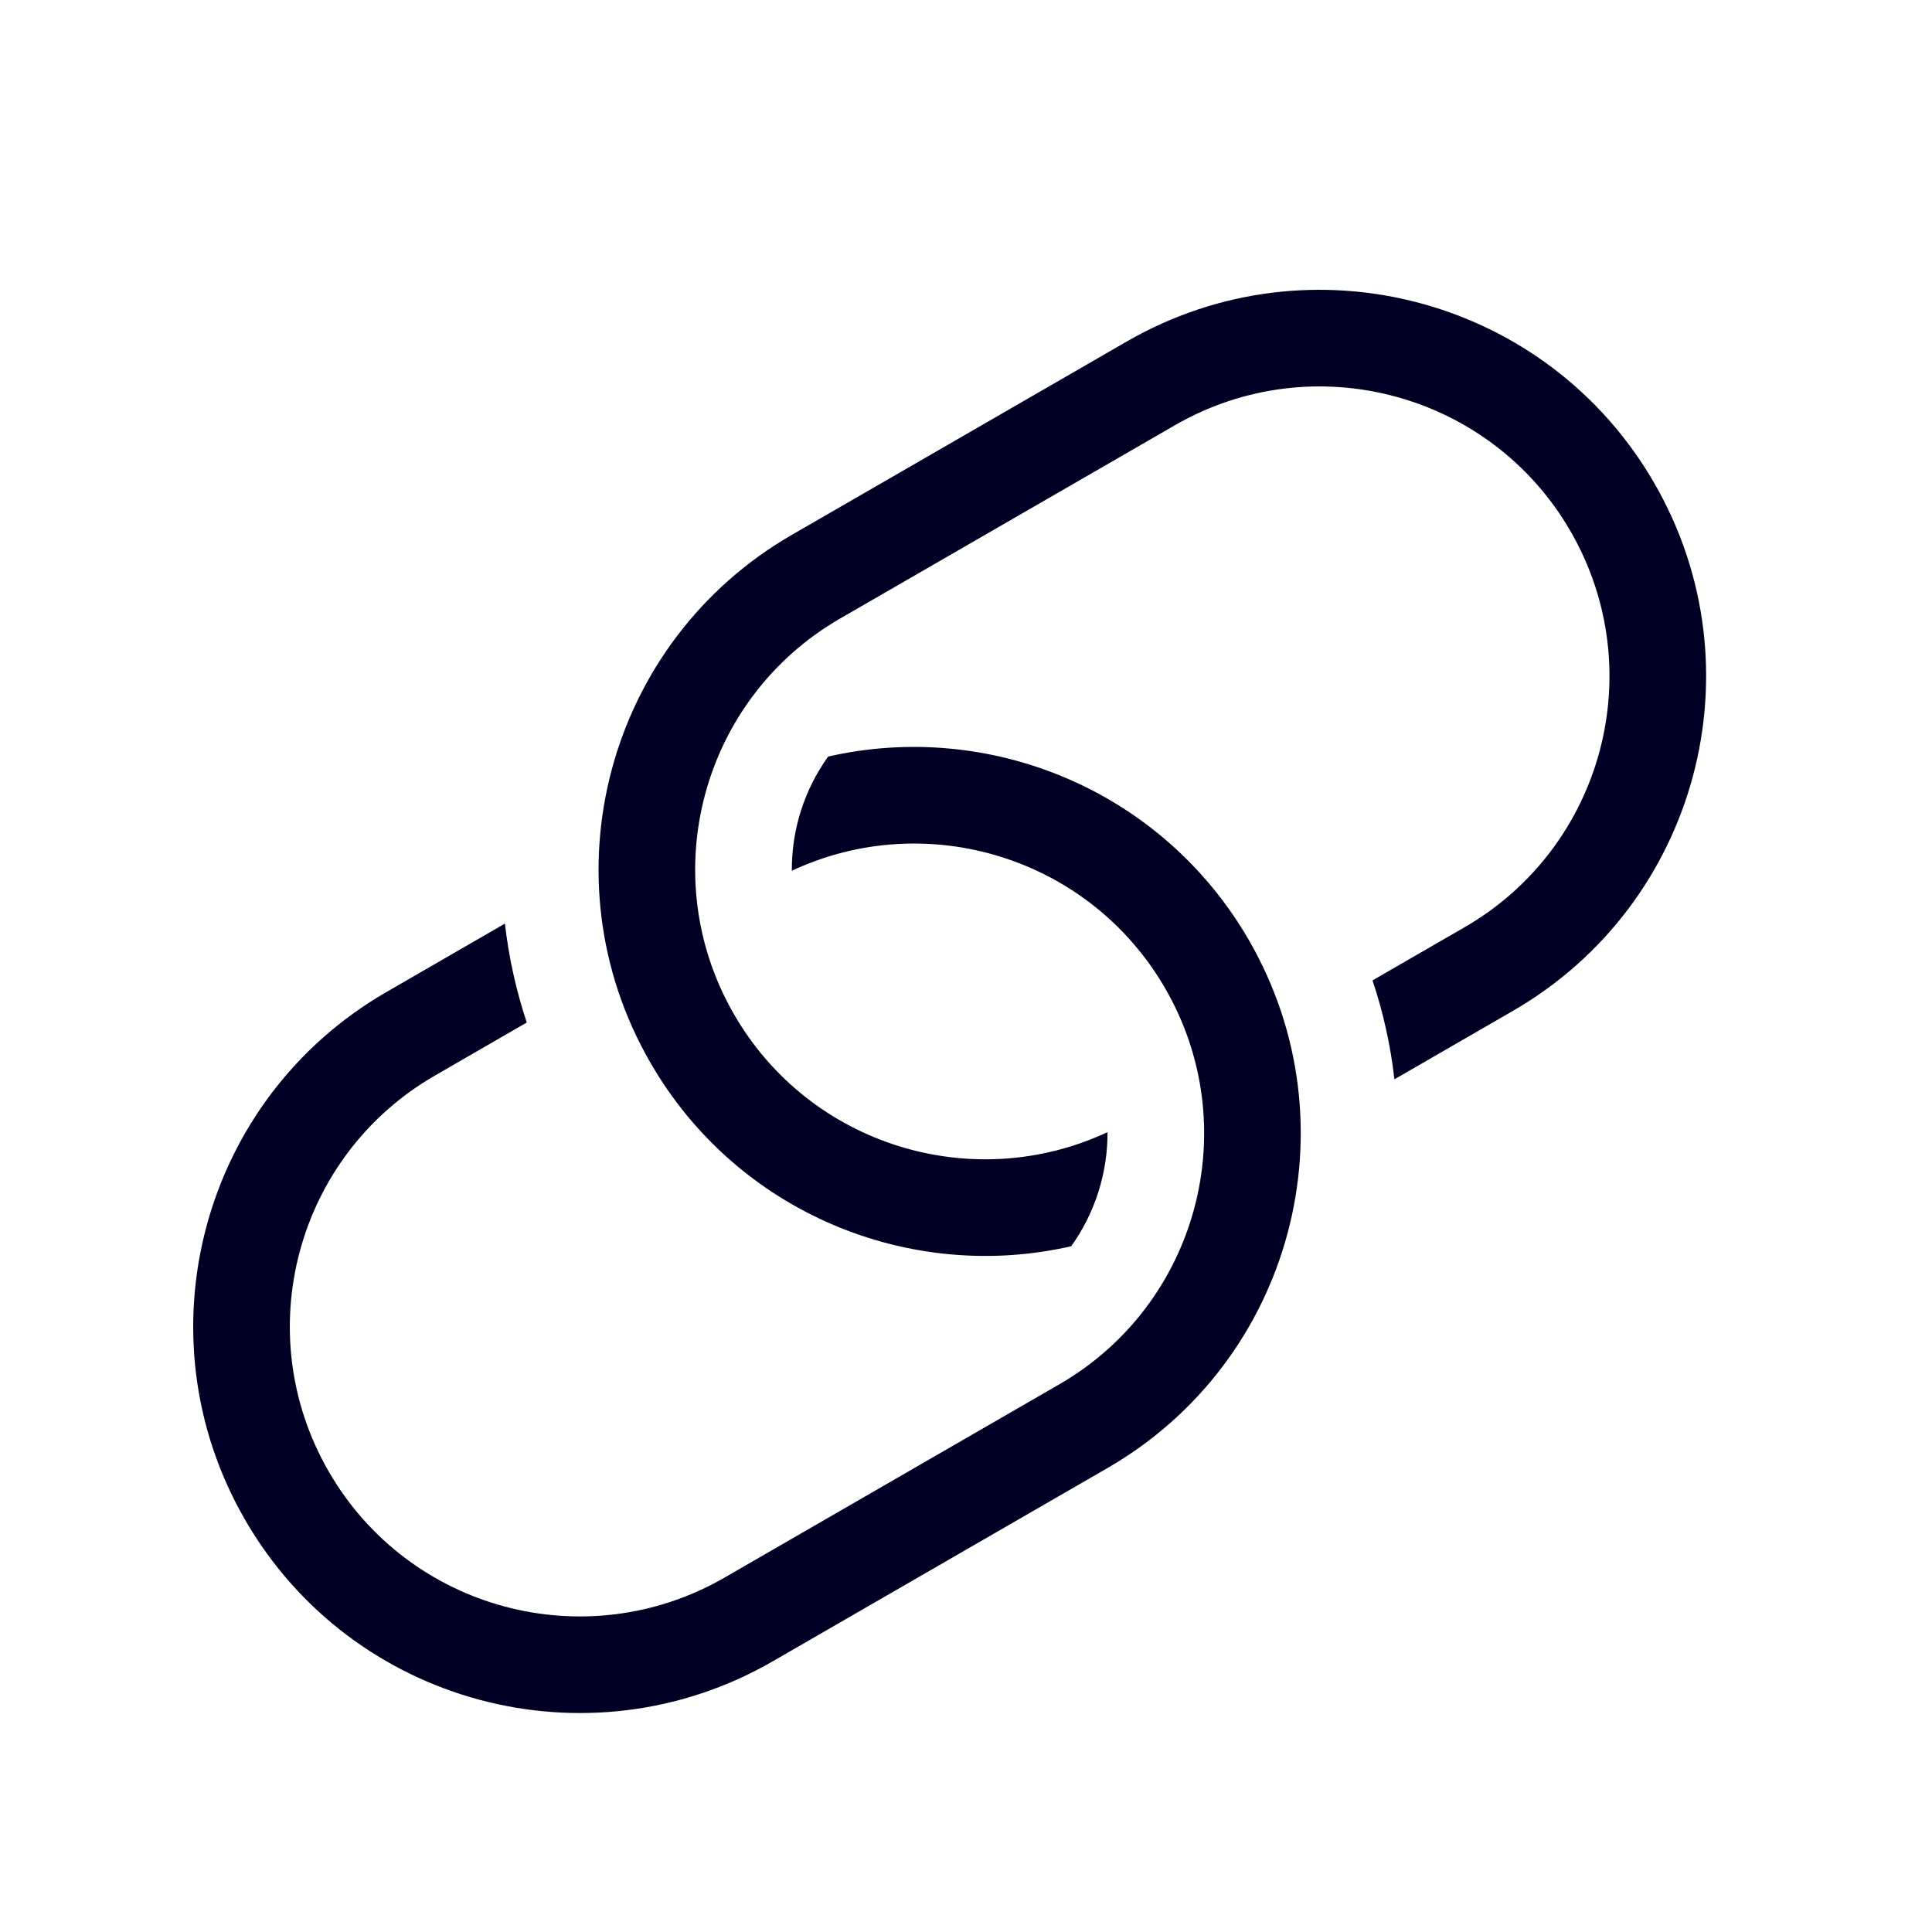
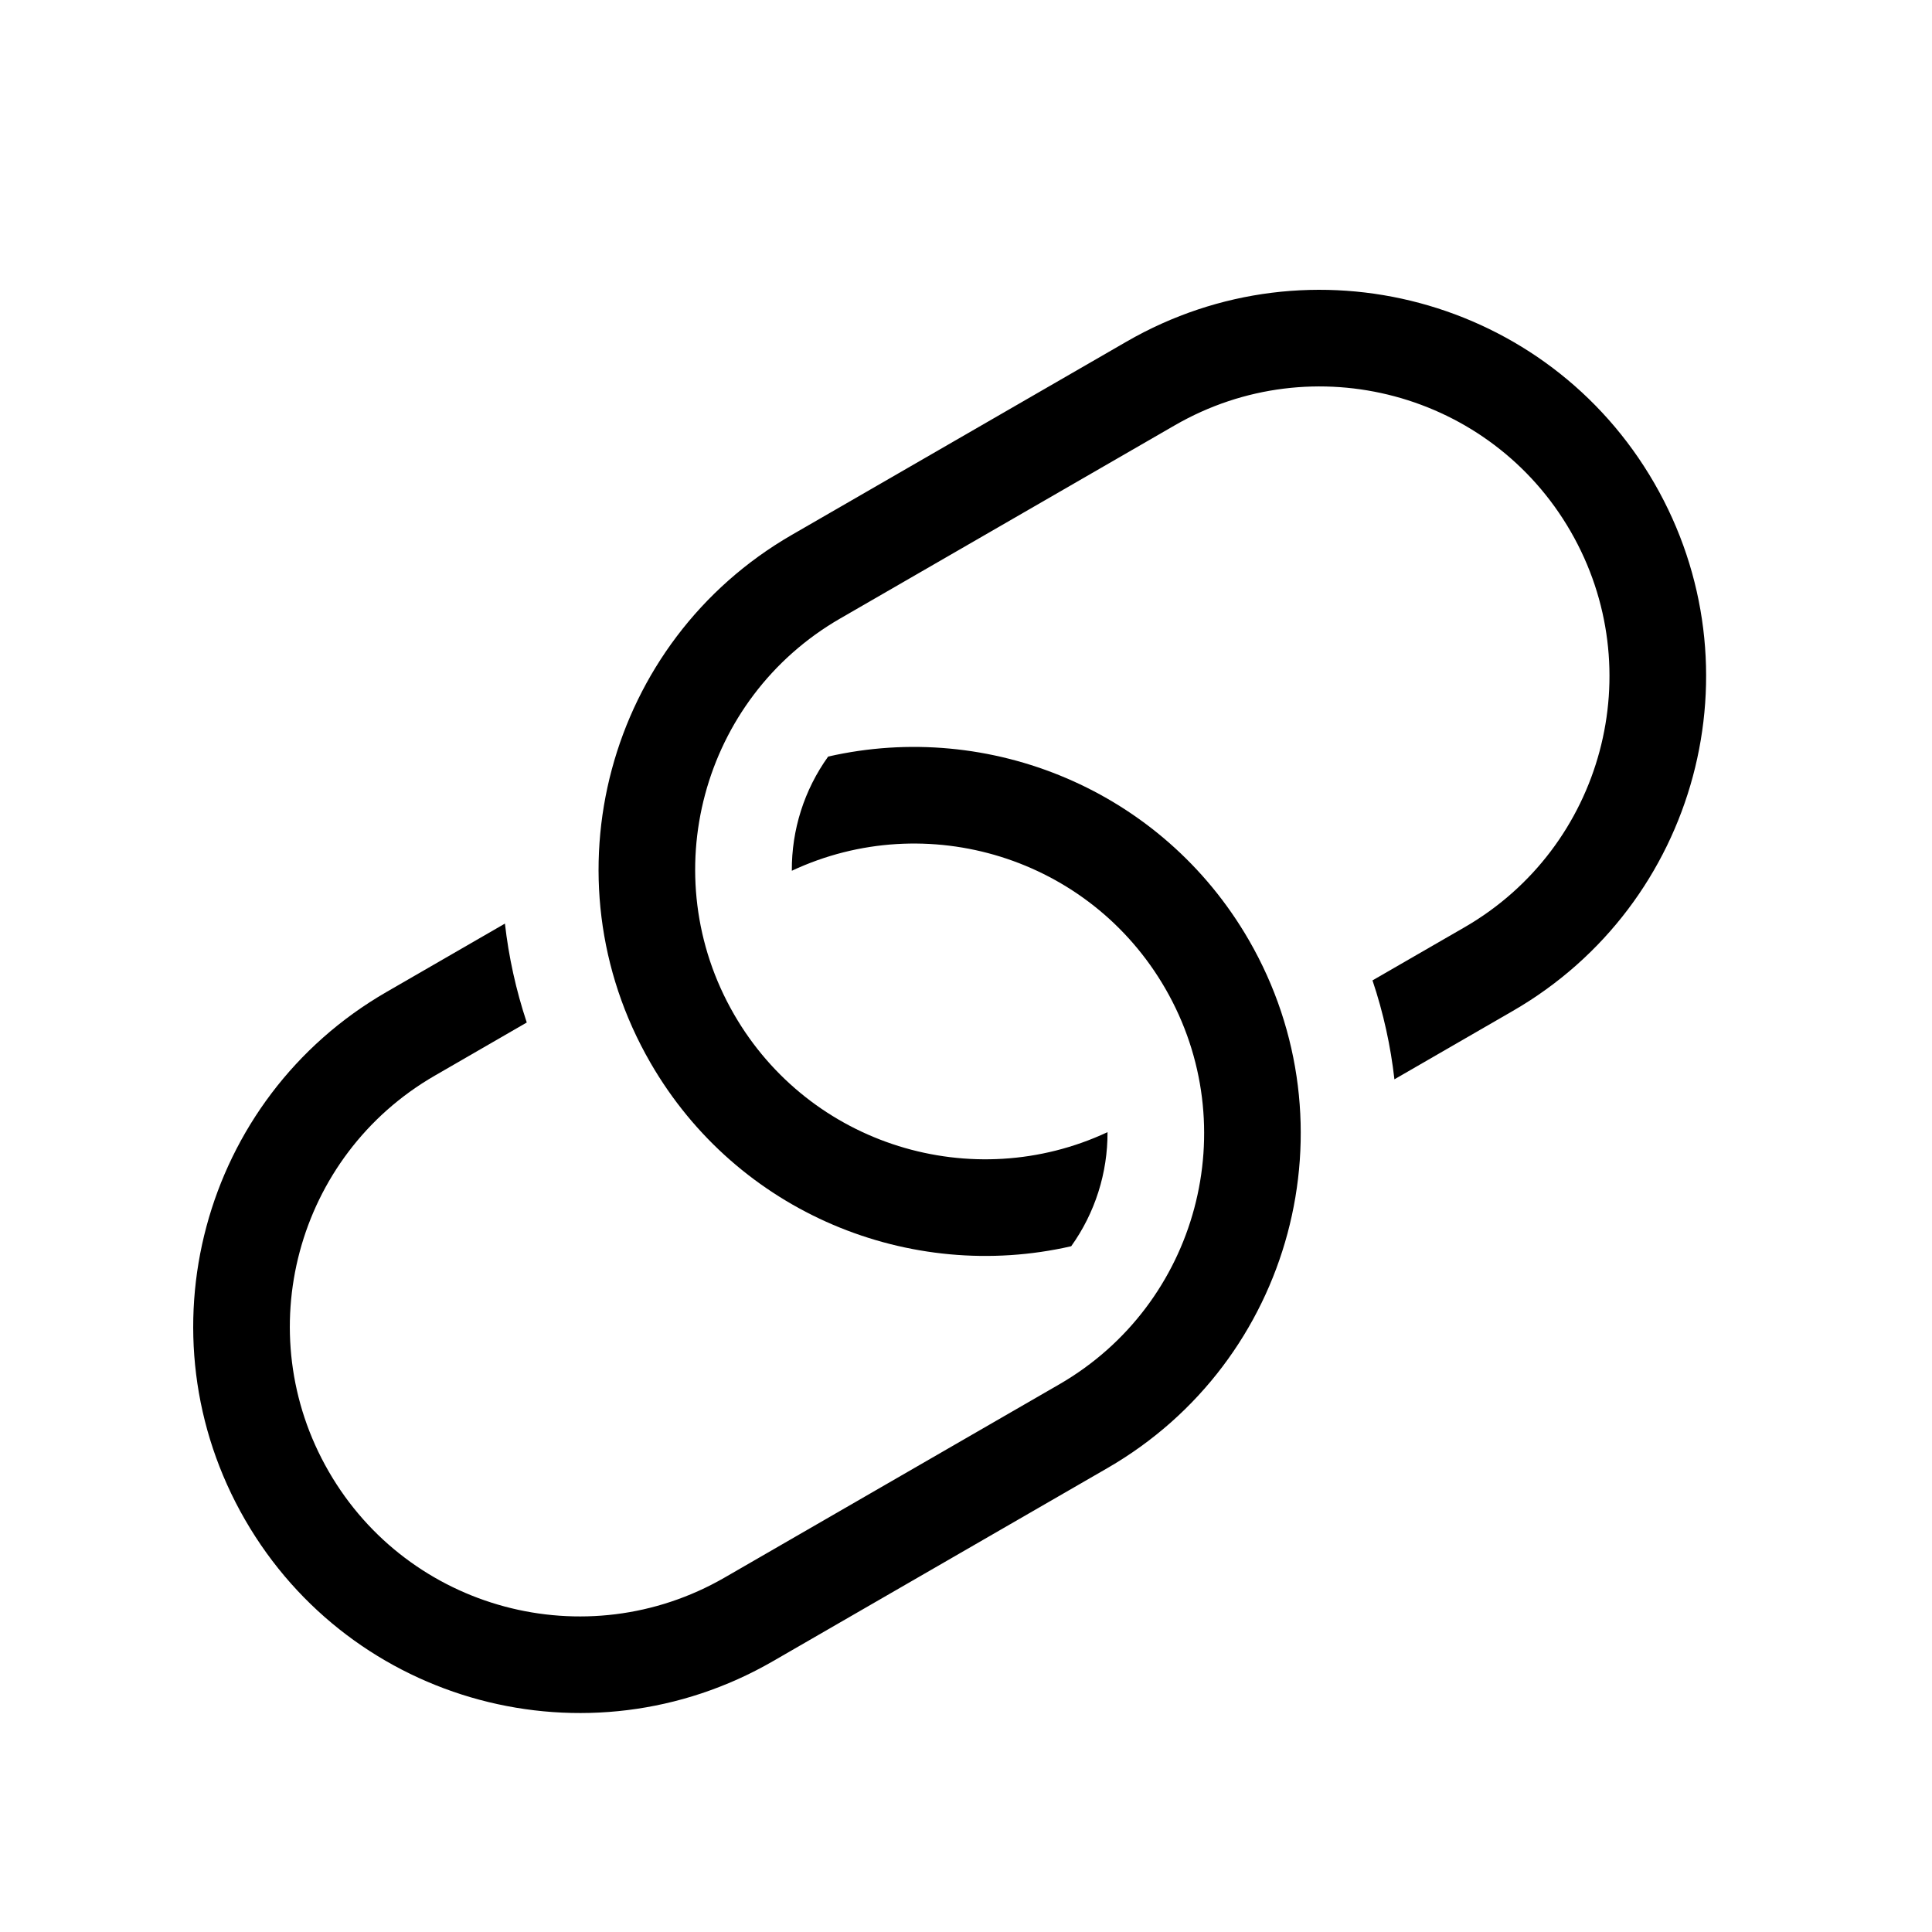
<svg xmlns="http://www.w3.org/2000/svg" width="1.25rem" height="1.25rem" viewBox="0 0 20 20" fill="none">
-   <path d="M12.161 4.403L8.697 6.403C7.262 7.231 6.77 9.066 7.599 10.501C8.383 11.859 10.07 12.372 11.465 11.72C11.467 12.141 11.336 12.556 11.089 12.901C9.422 13.283 7.632 12.559 6.733 11.001C5.628 9.088 6.284 6.641 8.197 5.537L11.661 3.537C13.574 2.432 16.02 3.087 17.125 5.001C18.23 6.914 17.574 9.36 15.661 10.465L14.435 11.173C14.396 10.829 14.321 10.485 14.208 10.149L15.161 9.599C16.596 8.77 17.087 6.936 16.259 5.501C15.431 4.066 13.596 3.574 12.161 4.403Z" fill="#010024" />
-   <path d="M4.001 10.269L5.227 9.561C5.266 9.905 5.341 10.248 5.453 10.585L4.501 11.135C3.066 11.963 2.574 13.798 3.403 15.233C4.231 16.668 6.066 17.159 7.501 16.331L10.965 14.331C12.4 13.502 12.891 11.668 12.063 10.233C11.278 8.874 9.592 8.361 8.197 9.014C8.194 8.592 8.325 8.177 8.573 7.832C10.24 7.451 12.029 8.175 12.929 9.733C14.033 11.646 13.378 14.092 11.465 15.197L8.001 17.197C6.088 18.301 3.641 17.646 2.537 15.733C1.432 13.82 2.087 11.373 4.001 10.269Z" fill="#010024" />
+   <path d="M12.161 4.403L8.697 6.403C7.262 7.231 6.77 9.066 7.599 10.501C8.383 11.859 10.07 12.372 11.465 11.72C11.467 12.141 11.336 12.556 11.089 12.901C9.422 13.283 7.632 12.559 6.733 11.001C5.628 9.088 6.284 6.641 8.197 5.537L11.661 3.537C13.574 2.432 16.02 3.087 17.125 5.001C18.23 6.914 17.574 9.36 15.661 10.465L14.435 11.173C14.396 10.829 14.321 10.485 14.208 10.149L15.161 9.599C16.596 8.77 17.087 6.936 16.259 5.501C15.431 4.066 13.596 3.574 12.161 4.403Z" fill="currentColor" />
+   <path d="M4.001 10.269L5.227 9.561C5.266 9.905 5.341 10.248 5.453 10.585L4.501 11.135C3.066 11.963 2.574 13.798 3.403 15.233C4.231 16.668 6.066 17.159 7.501 16.331L10.965 14.331C12.4 13.502 12.891 11.668 12.063 10.233C11.278 8.874 9.592 8.361 8.197 9.014C8.194 8.592 8.325 8.177 8.573 7.832C10.24 7.451 12.029 8.175 12.929 9.733C14.033 11.646 13.378 14.092 11.465 15.197L8.001 17.197C6.088 18.301 3.641 17.646 2.537 15.733C1.432 13.82 2.087 11.373 4.001 10.269Z" fill="currentColor" />
</svg>
